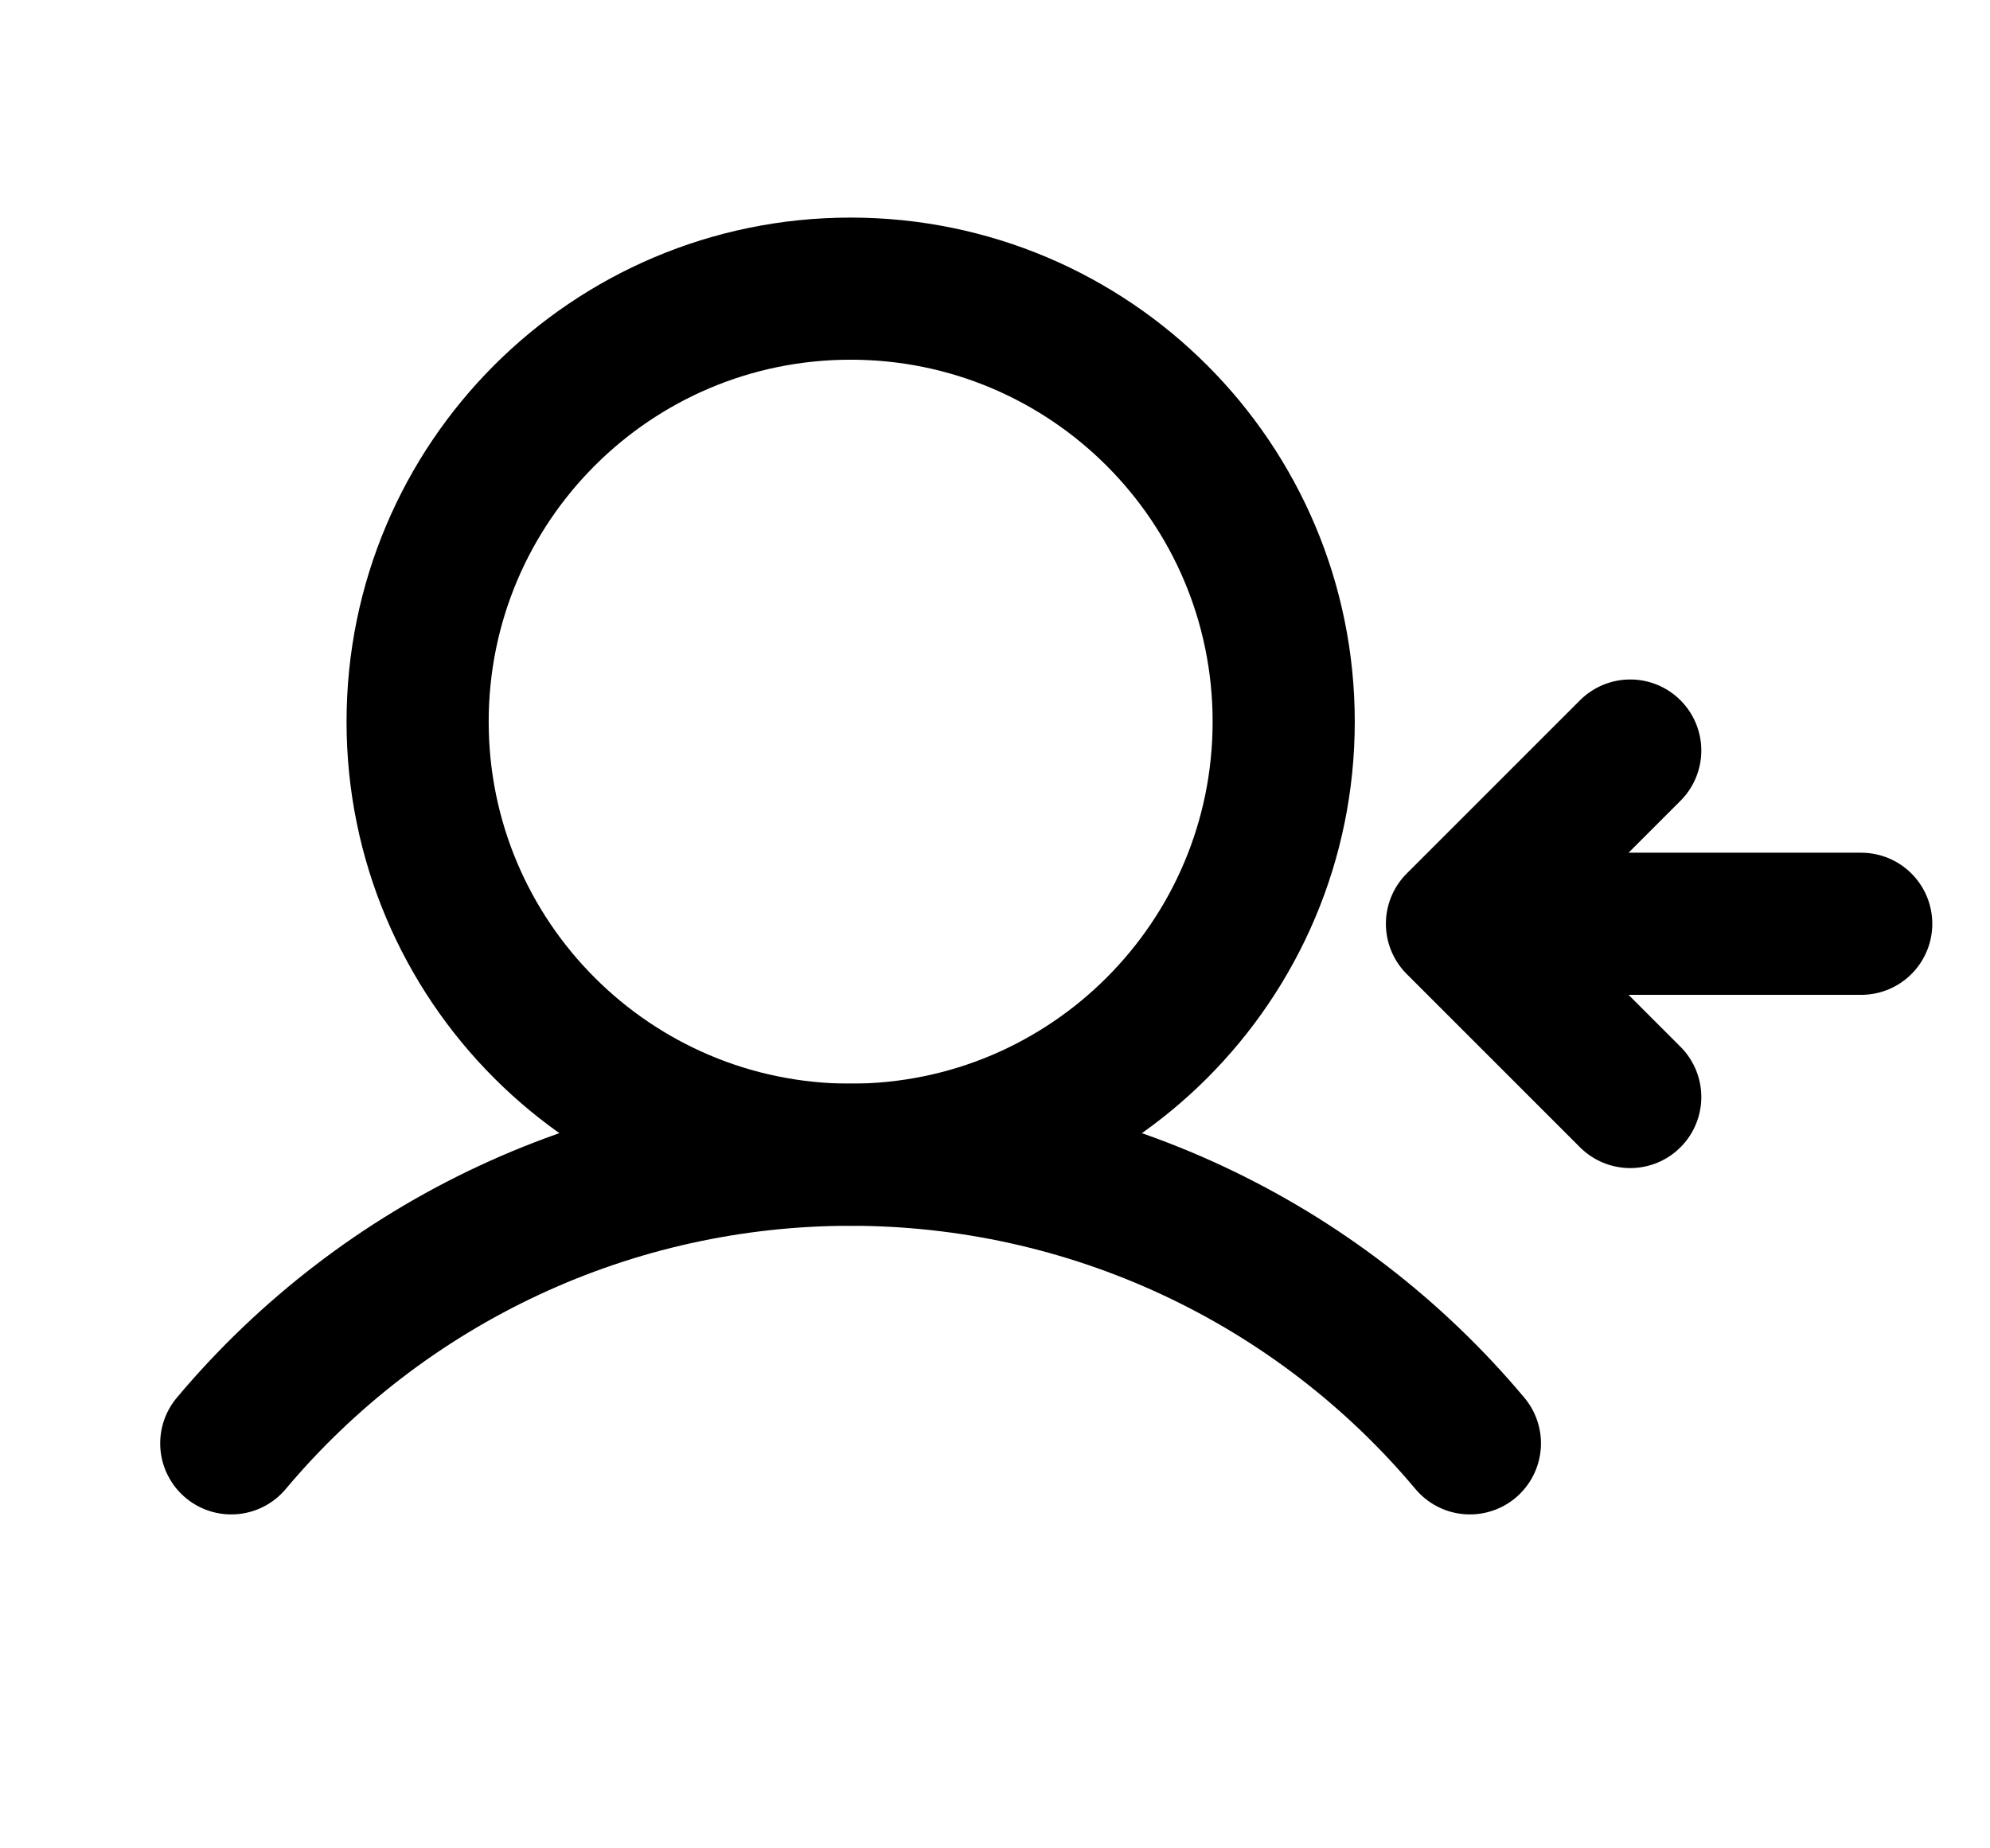
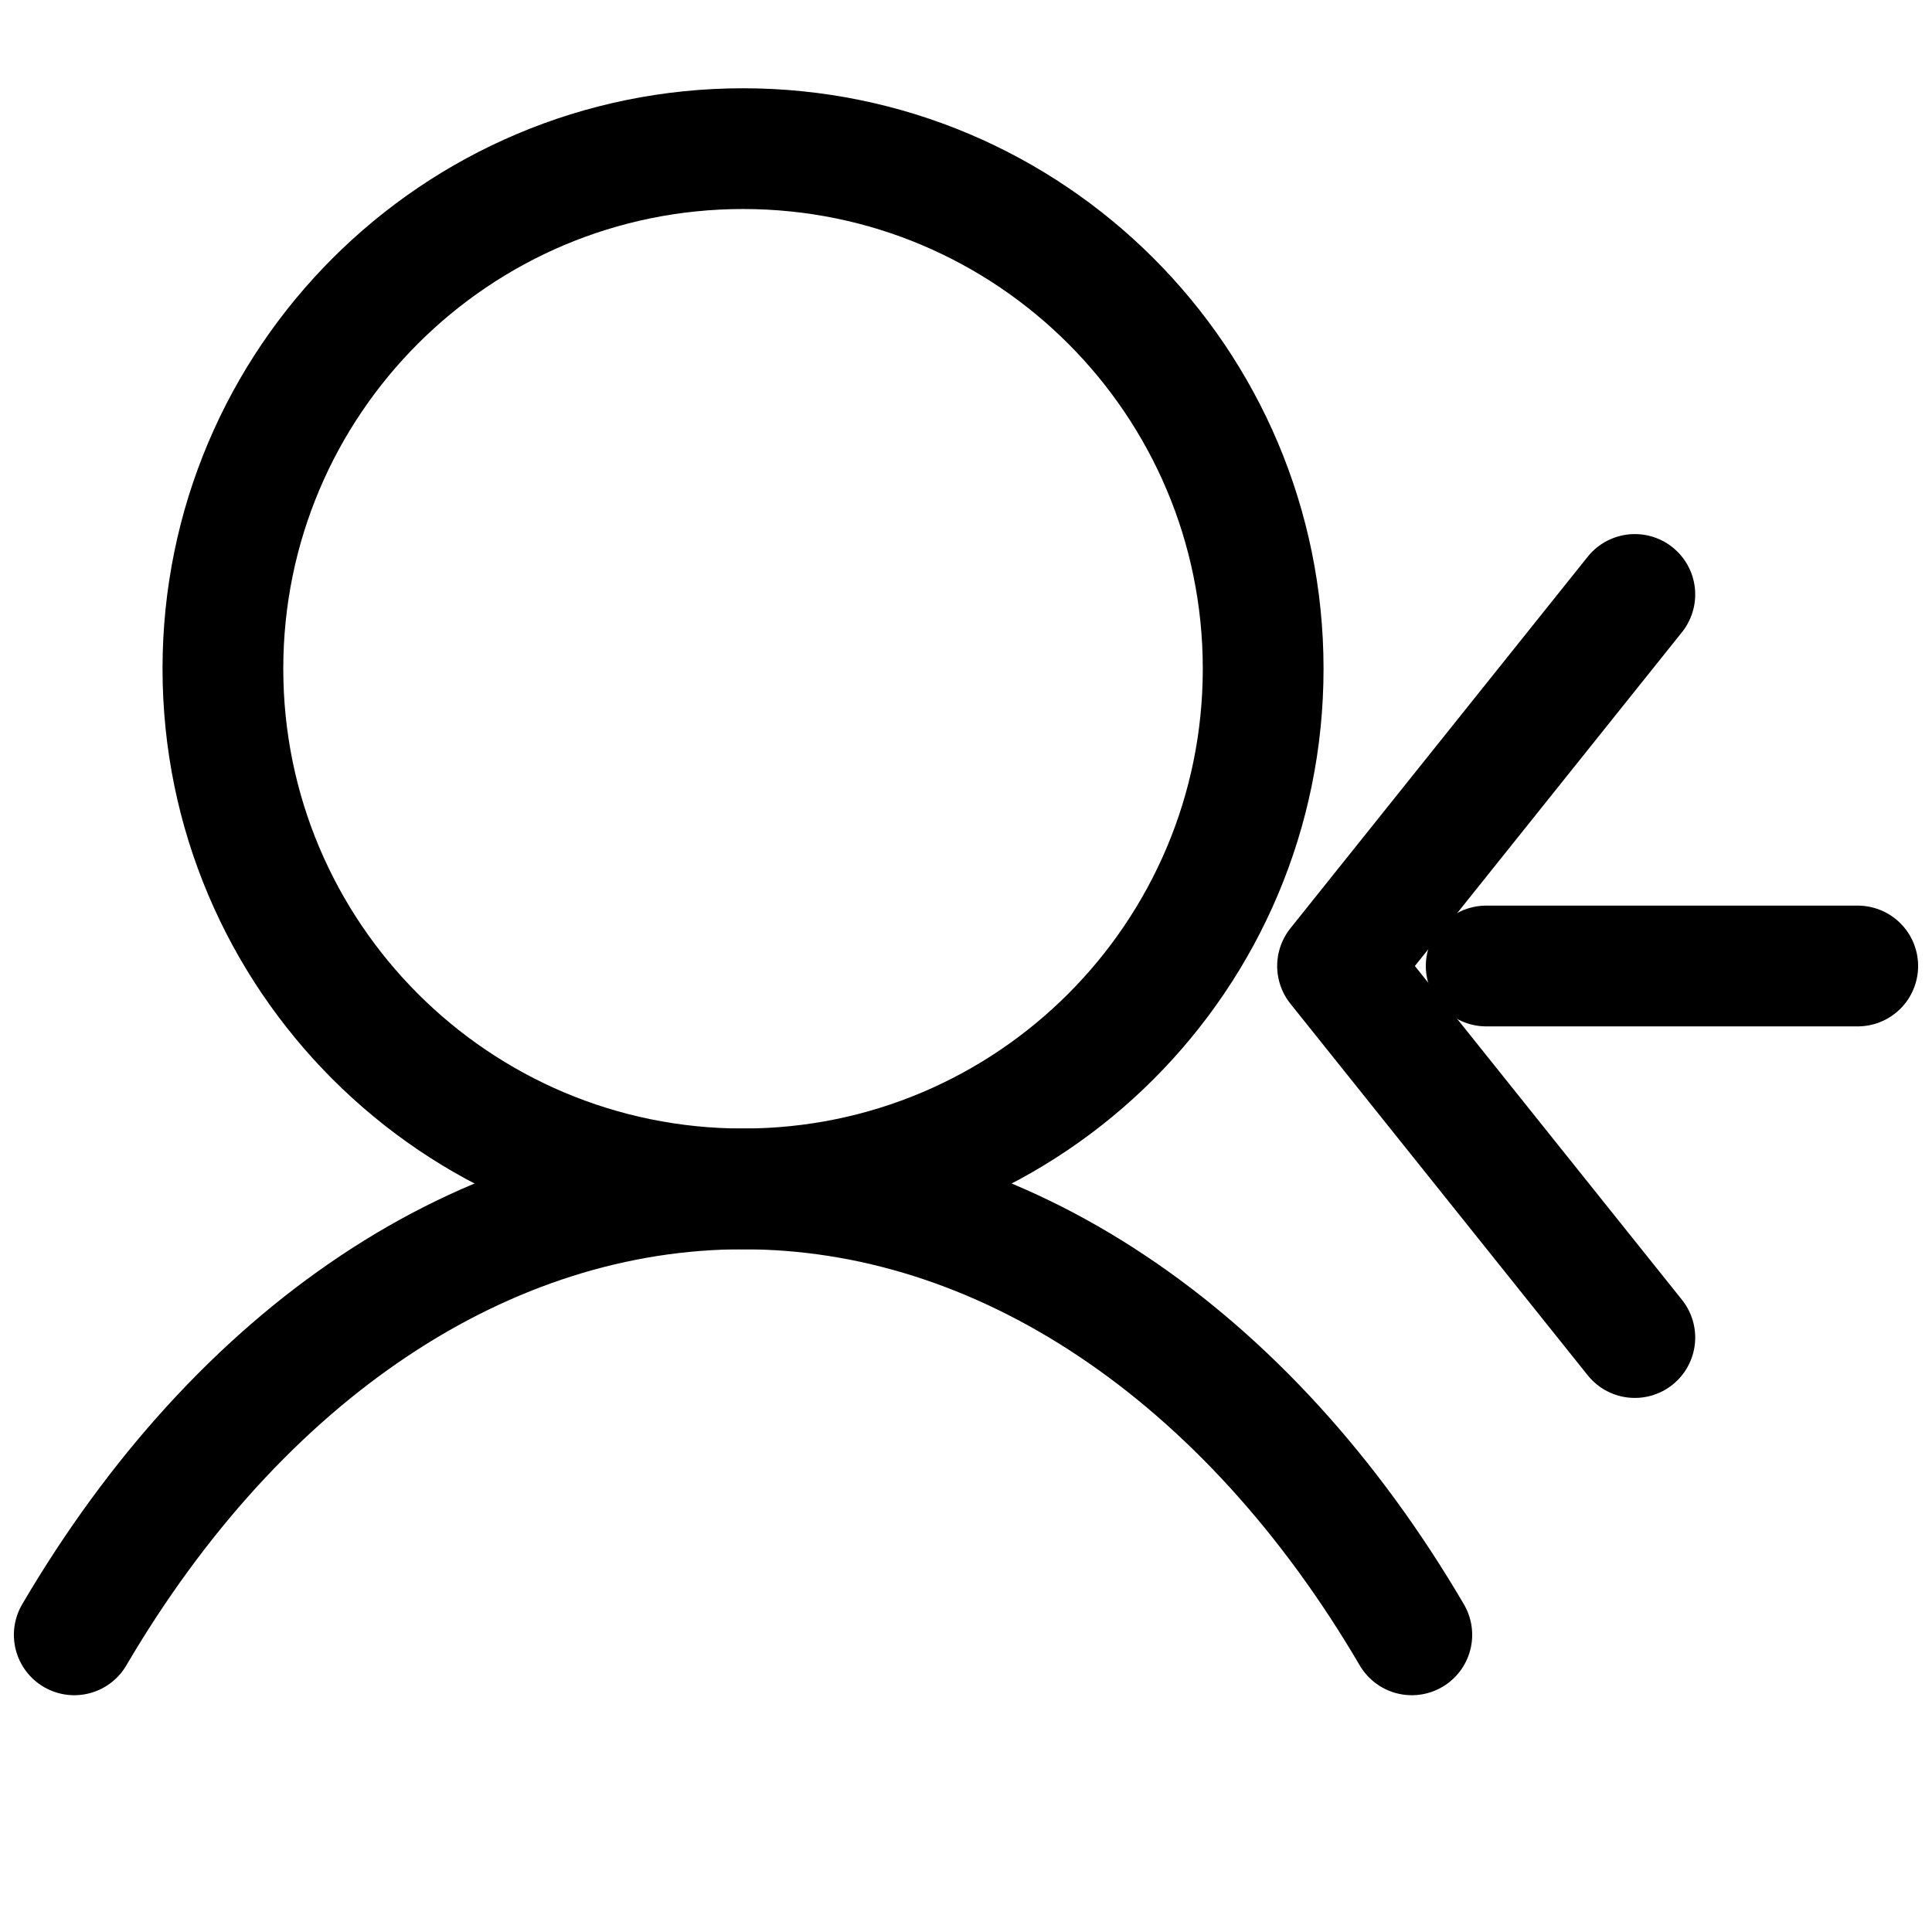
- <svg xmlns="http://www.w3.org/2000/svg" width="14" height="13" viewBox="0 0 14 13" fill="none">
-   <path d="M5.984 8.125C7.667 8.125 9.031 6.761 9.031 5.078C9.031 3.395 7.667 2.031 5.984 2.031C4.302 2.031 2.938 3.395 2.938 5.078C2.938 6.761 4.302 8.125 5.984 8.125Z" stroke="black" stroke-linecap="round" stroke-linejoin="round" />
-   <path d="M1.627 10.156C2.161 9.52 2.828 9.008 3.581 8.657C4.333 8.306 5.154 8.125 5.984 8.125C6.815 8.125 7.635 8.306 8.388 8.657C9.141 9.008 9.808 9.52 10.341 10.156" stroke="black" stroke-linecap="round" stroke-linejoin="round" />
-   <path d="M10.656 6.5H13.094" stroke="black" stroke-linecap="round" stroke-linejoin="round" />
-   <path d="M11.469 5.281L10.25 6.5L11.469 7.719" stroke="black" stroke-linecap="round" stroke-linejoin="round" />
+ <svg xmlns="http://www.w3.org/2000/svg" width="16" height="16" viewBox="0 0 16 16" fill="none">
+   <path d="M6.154 9.846C8.533 9.846 10.461 7.917 10.461 5.538C10.461 3.159 8.533 1.231 6.154 1.231C3.775 1.231 1.846 3.159 1.846 5.538C1.846 7.917 3.775 9.846 6.154 9.846Z" stroke="black" stroke-linecap="round" stroke-linejoin="round" />
+   <path d="M0.615 13.539C1.294 12.382 2.141 11.453 3.098 10.815C4.055 10.177 5.098 9.846 6.154 9.846C7.21 9.846 8.253 10.177 9.209 10.815C10.166 11.453 11.014 12.382 11.692 13.539" stroke="black" stroke-linecap="round" stroke-linejoin="round" />
+   <path d="M12.308 8H13.538H15.385" stroke="black" stroke-linecap="round" stroke-linejoin="round" />
+   <path d="M13.539 4.923L11.077 8L13.539 11.077" stroke="black" stroke-linecap="round" stroke-linejoin="round" />
</svg>
